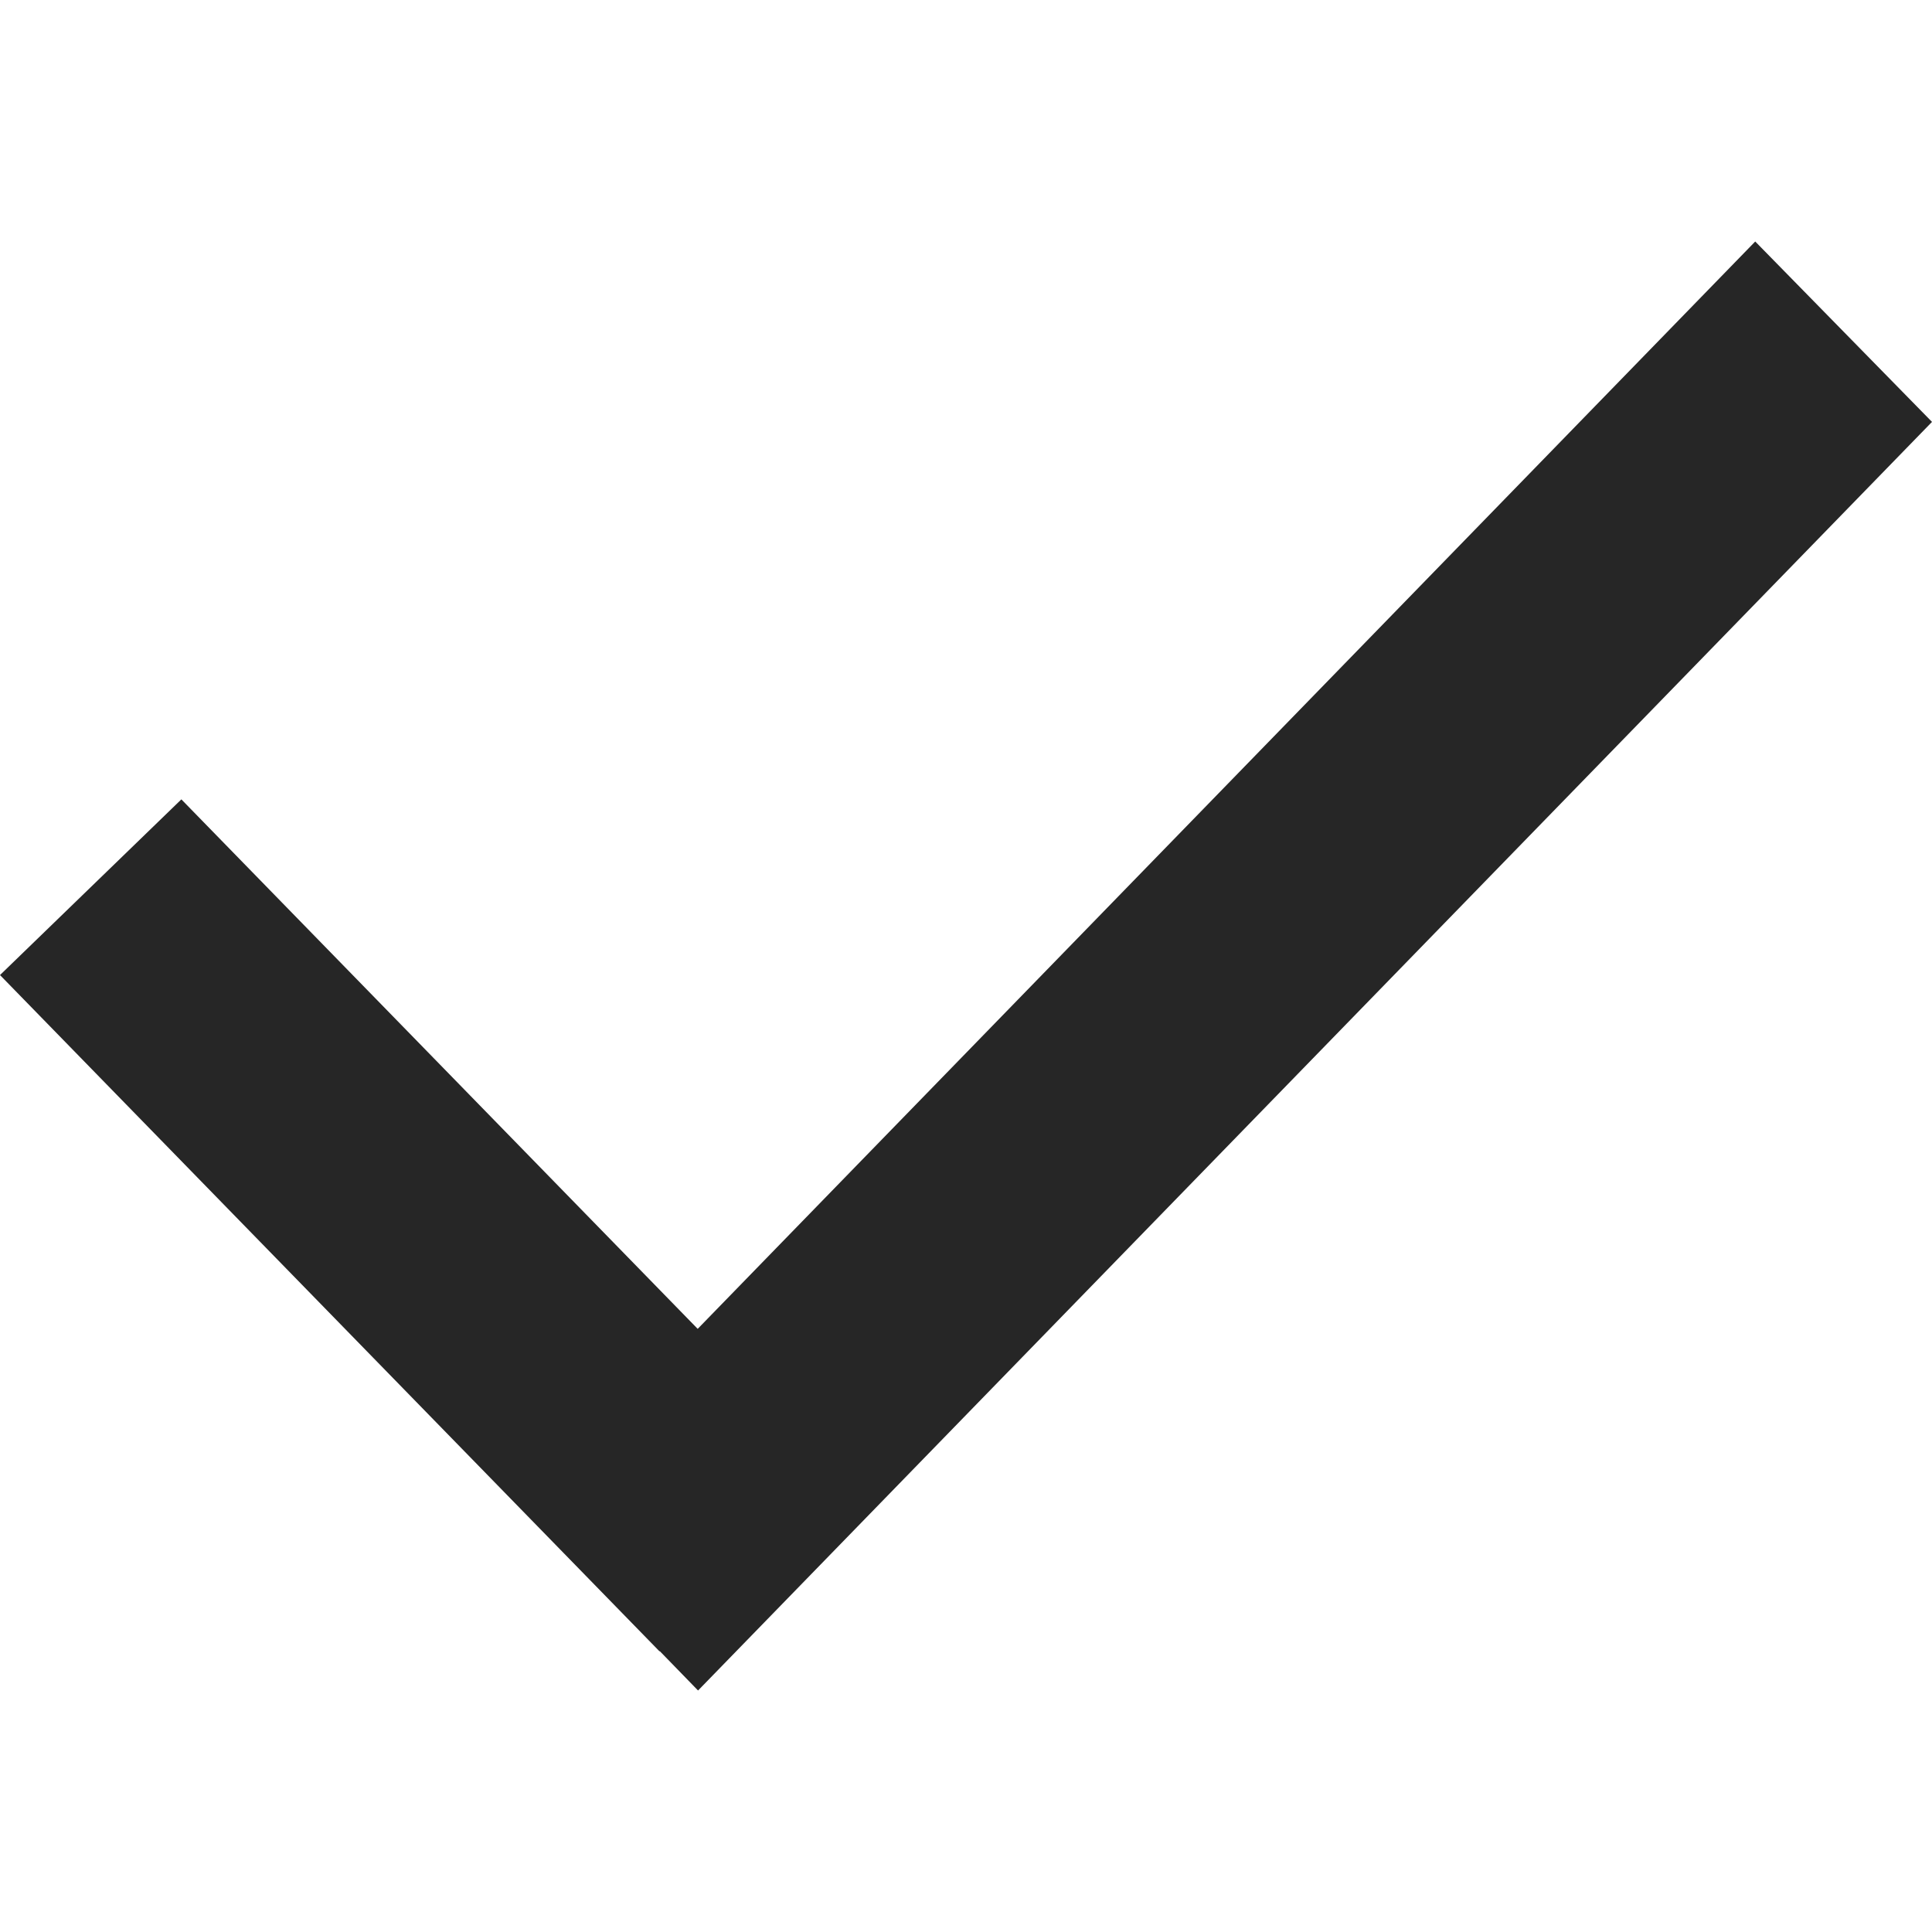
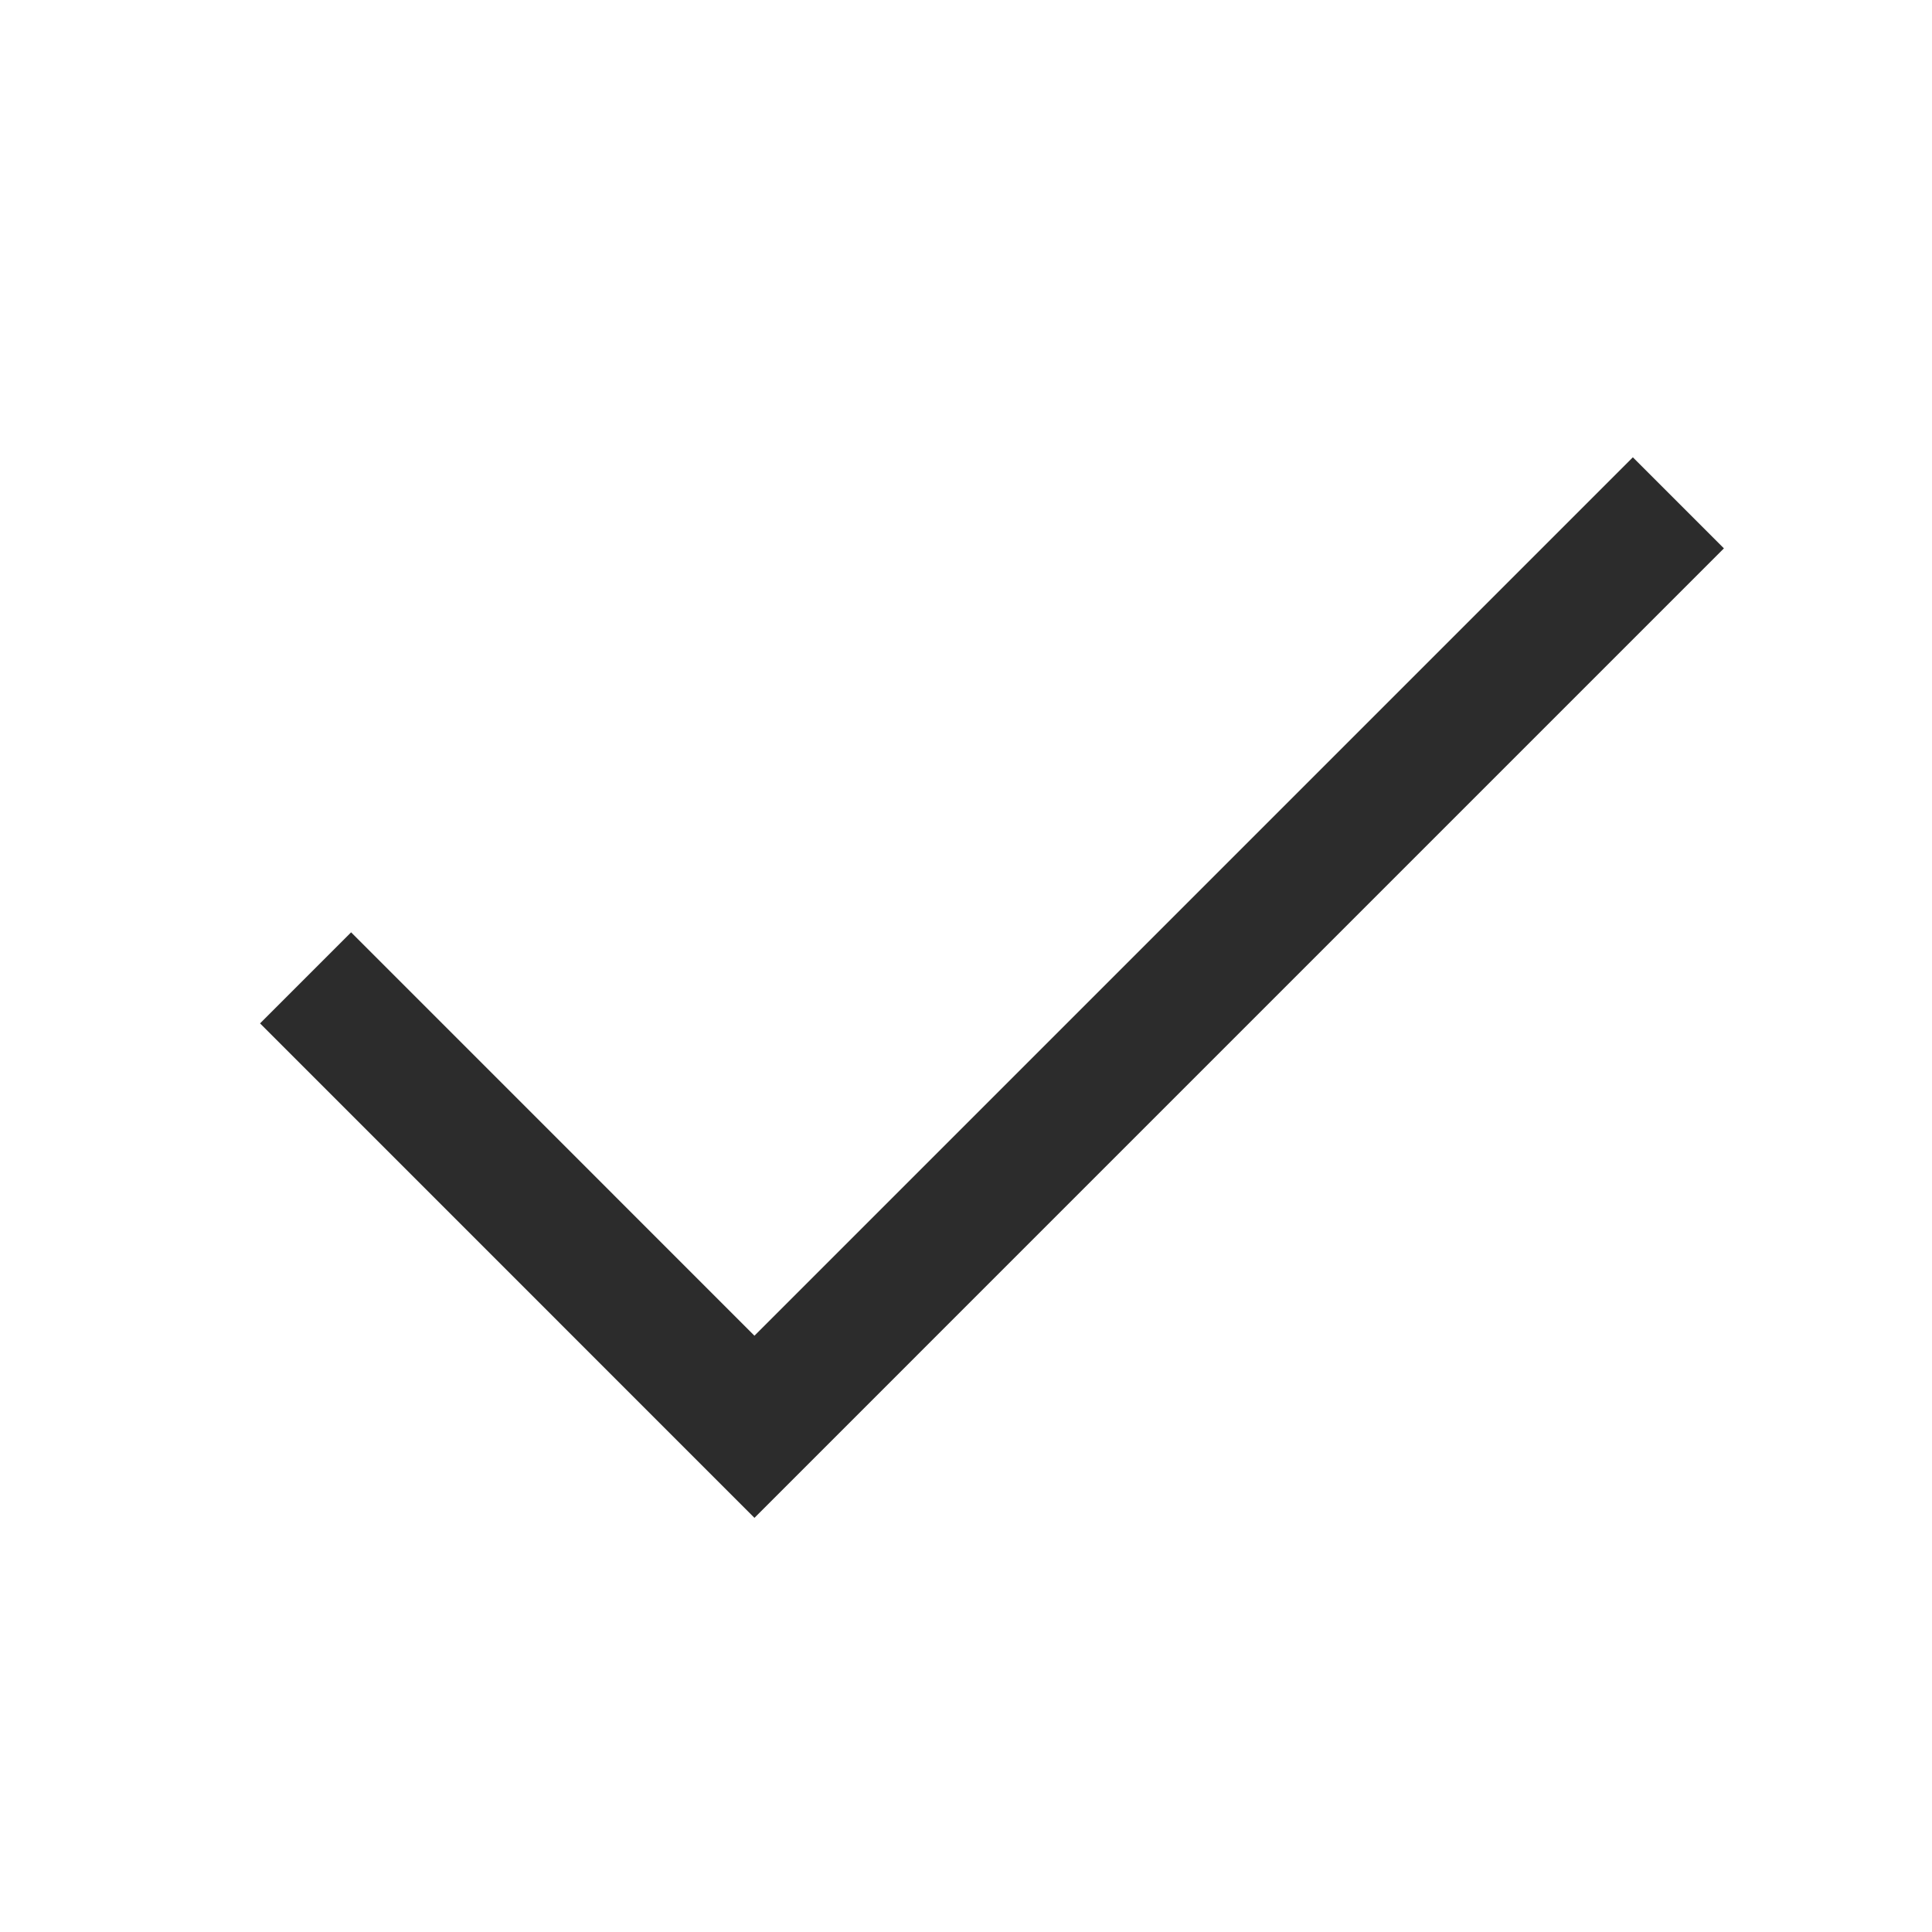
- <svg xmlns="http://www.w3.org/2000/svg" t="1703748418764" class="icon" viewBox="0 0 1024 1024" version="1.1" p-id="2355" width="16" height="16">
-   <path d="M369.792 704.32L930.304 128 1024 223.616 369.984 896l-20.288-20.864-0.128 0.128L0 516.8 96.128 423.68l273.664 280.64z" fill="#262626" p-id="2356" />
+ <svg xmlns="http://www.w3.org/2000/svg" t="1703918058854" class="icon" viewBox="0 0 1024 1024" version="1.1" p-id="2398" width="16" height="16">
+   <path d="M399.872 804.489 137.83 542.413 186.095 494.148 399.872 707.959 865.451 242.381 913.715 290.645Z" fill="#2c2c2c" p-id="2399" />
</svg>
